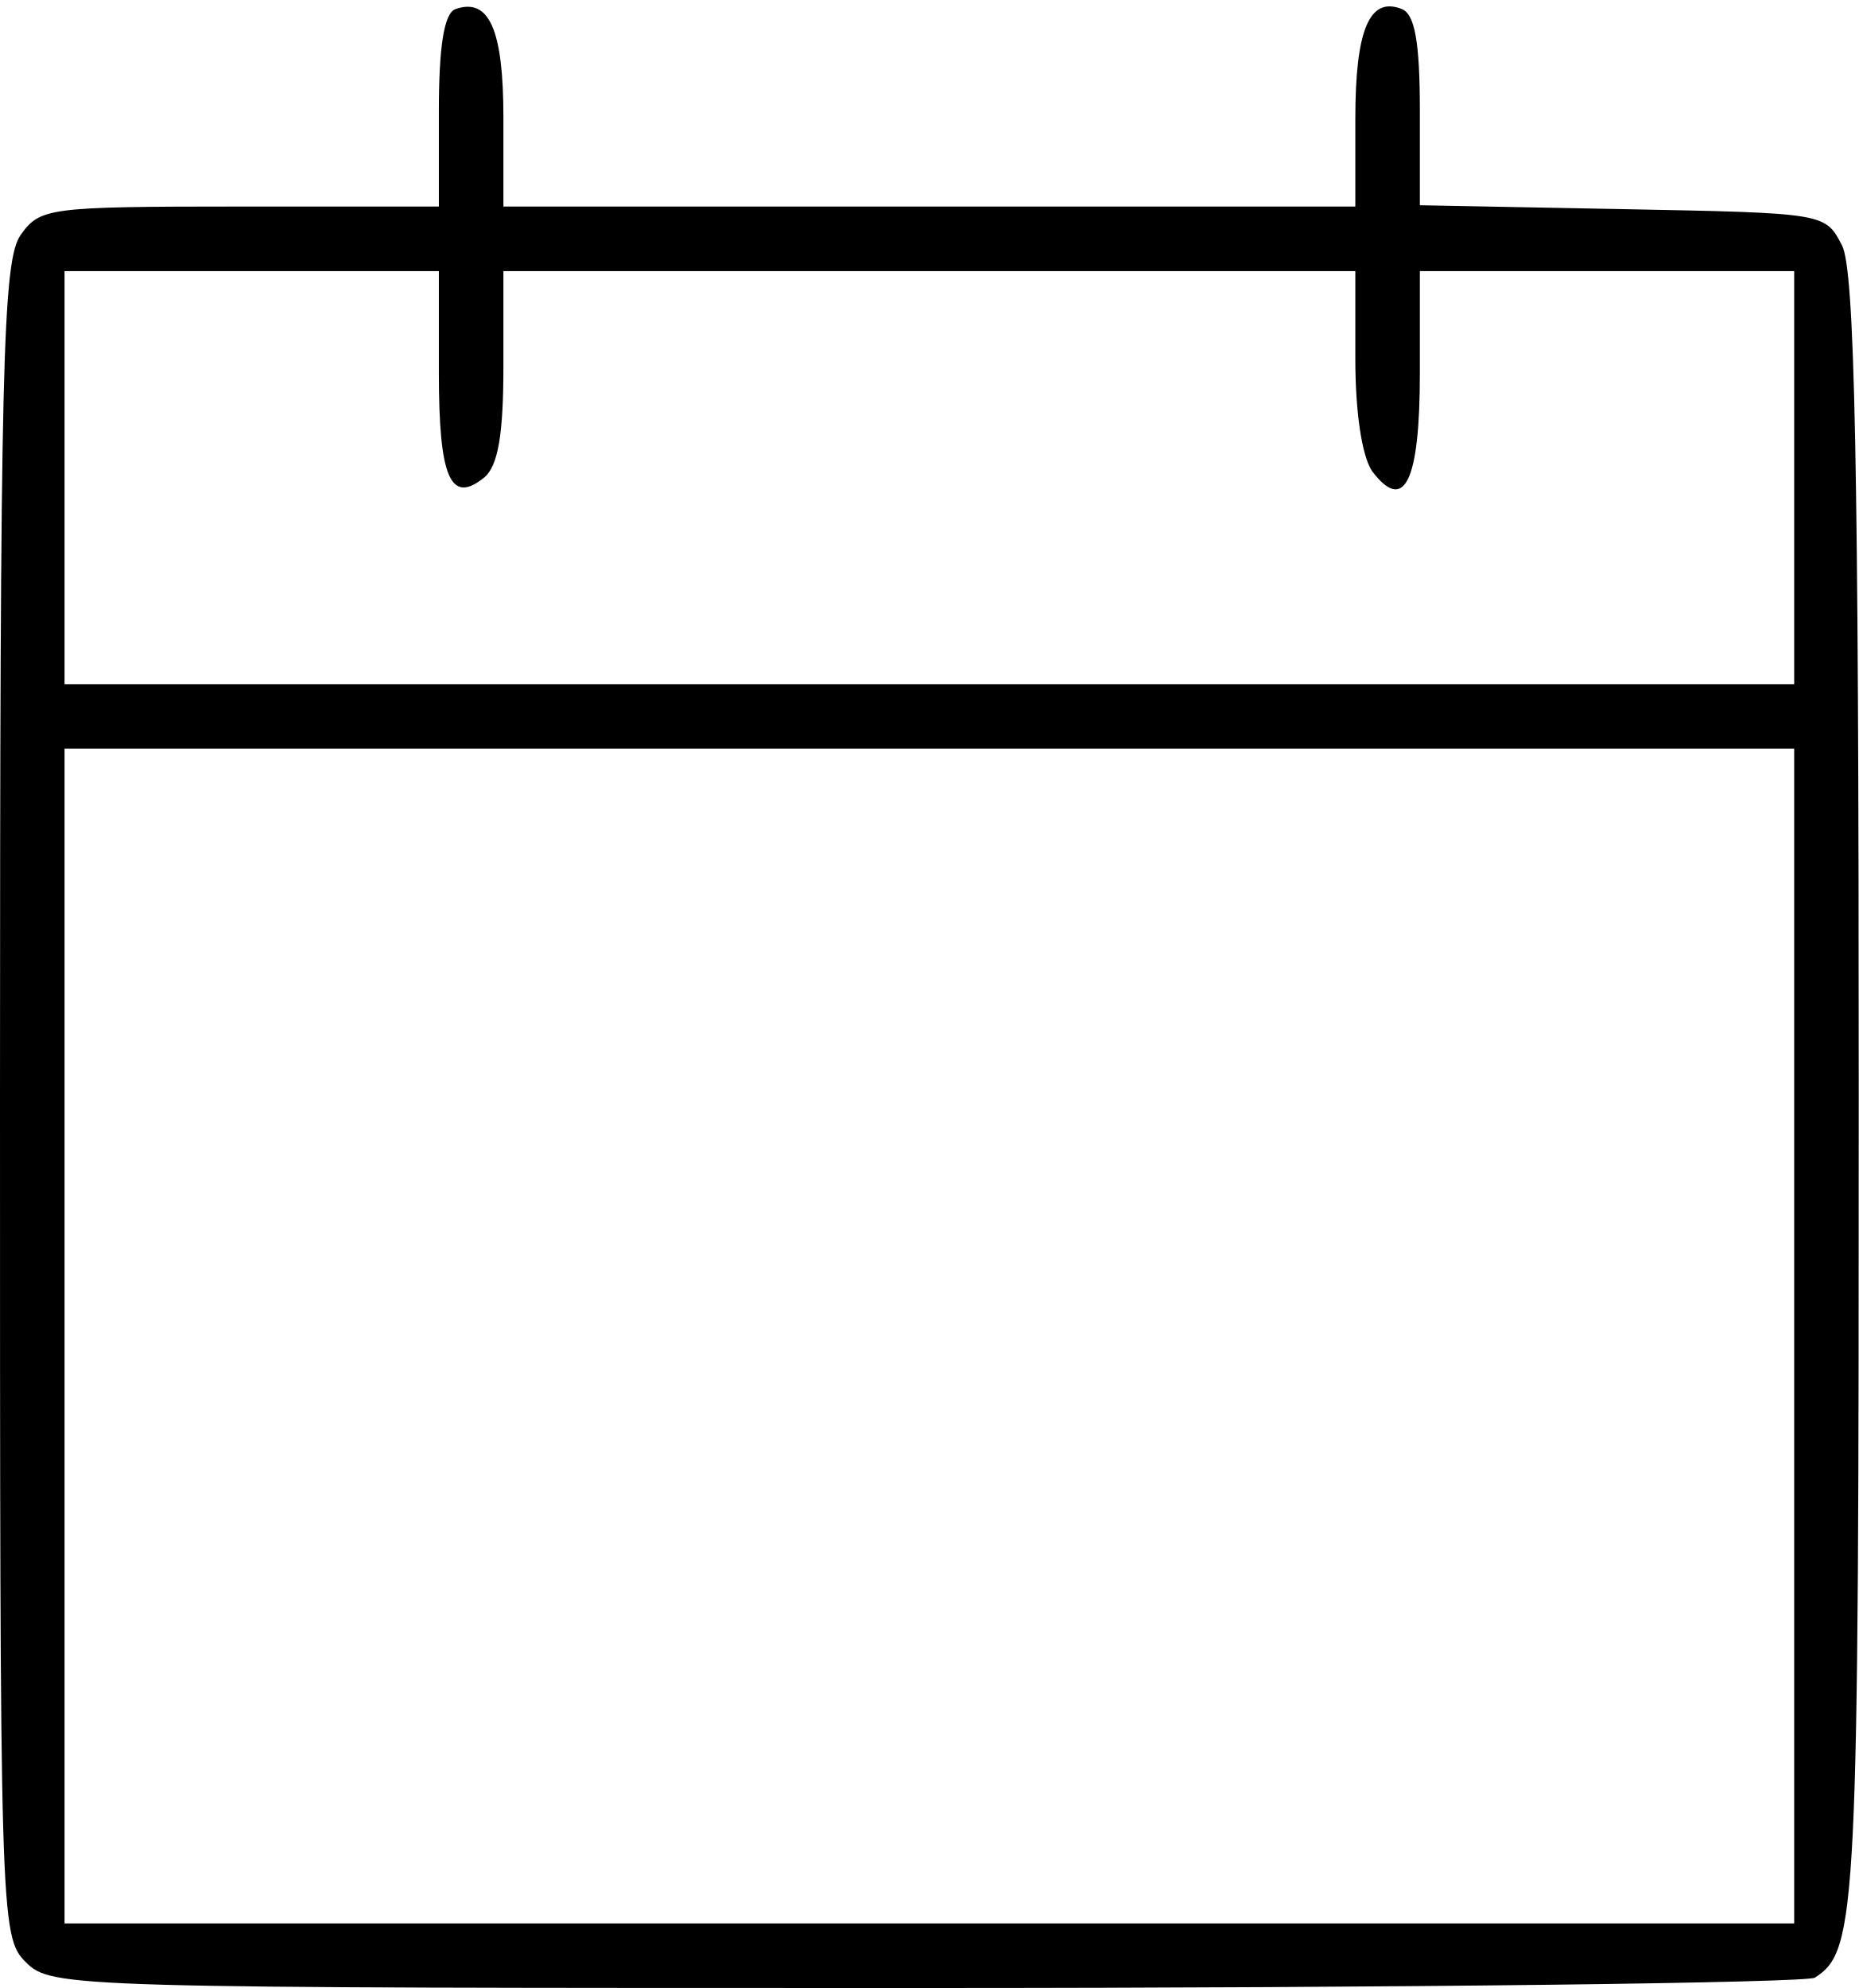
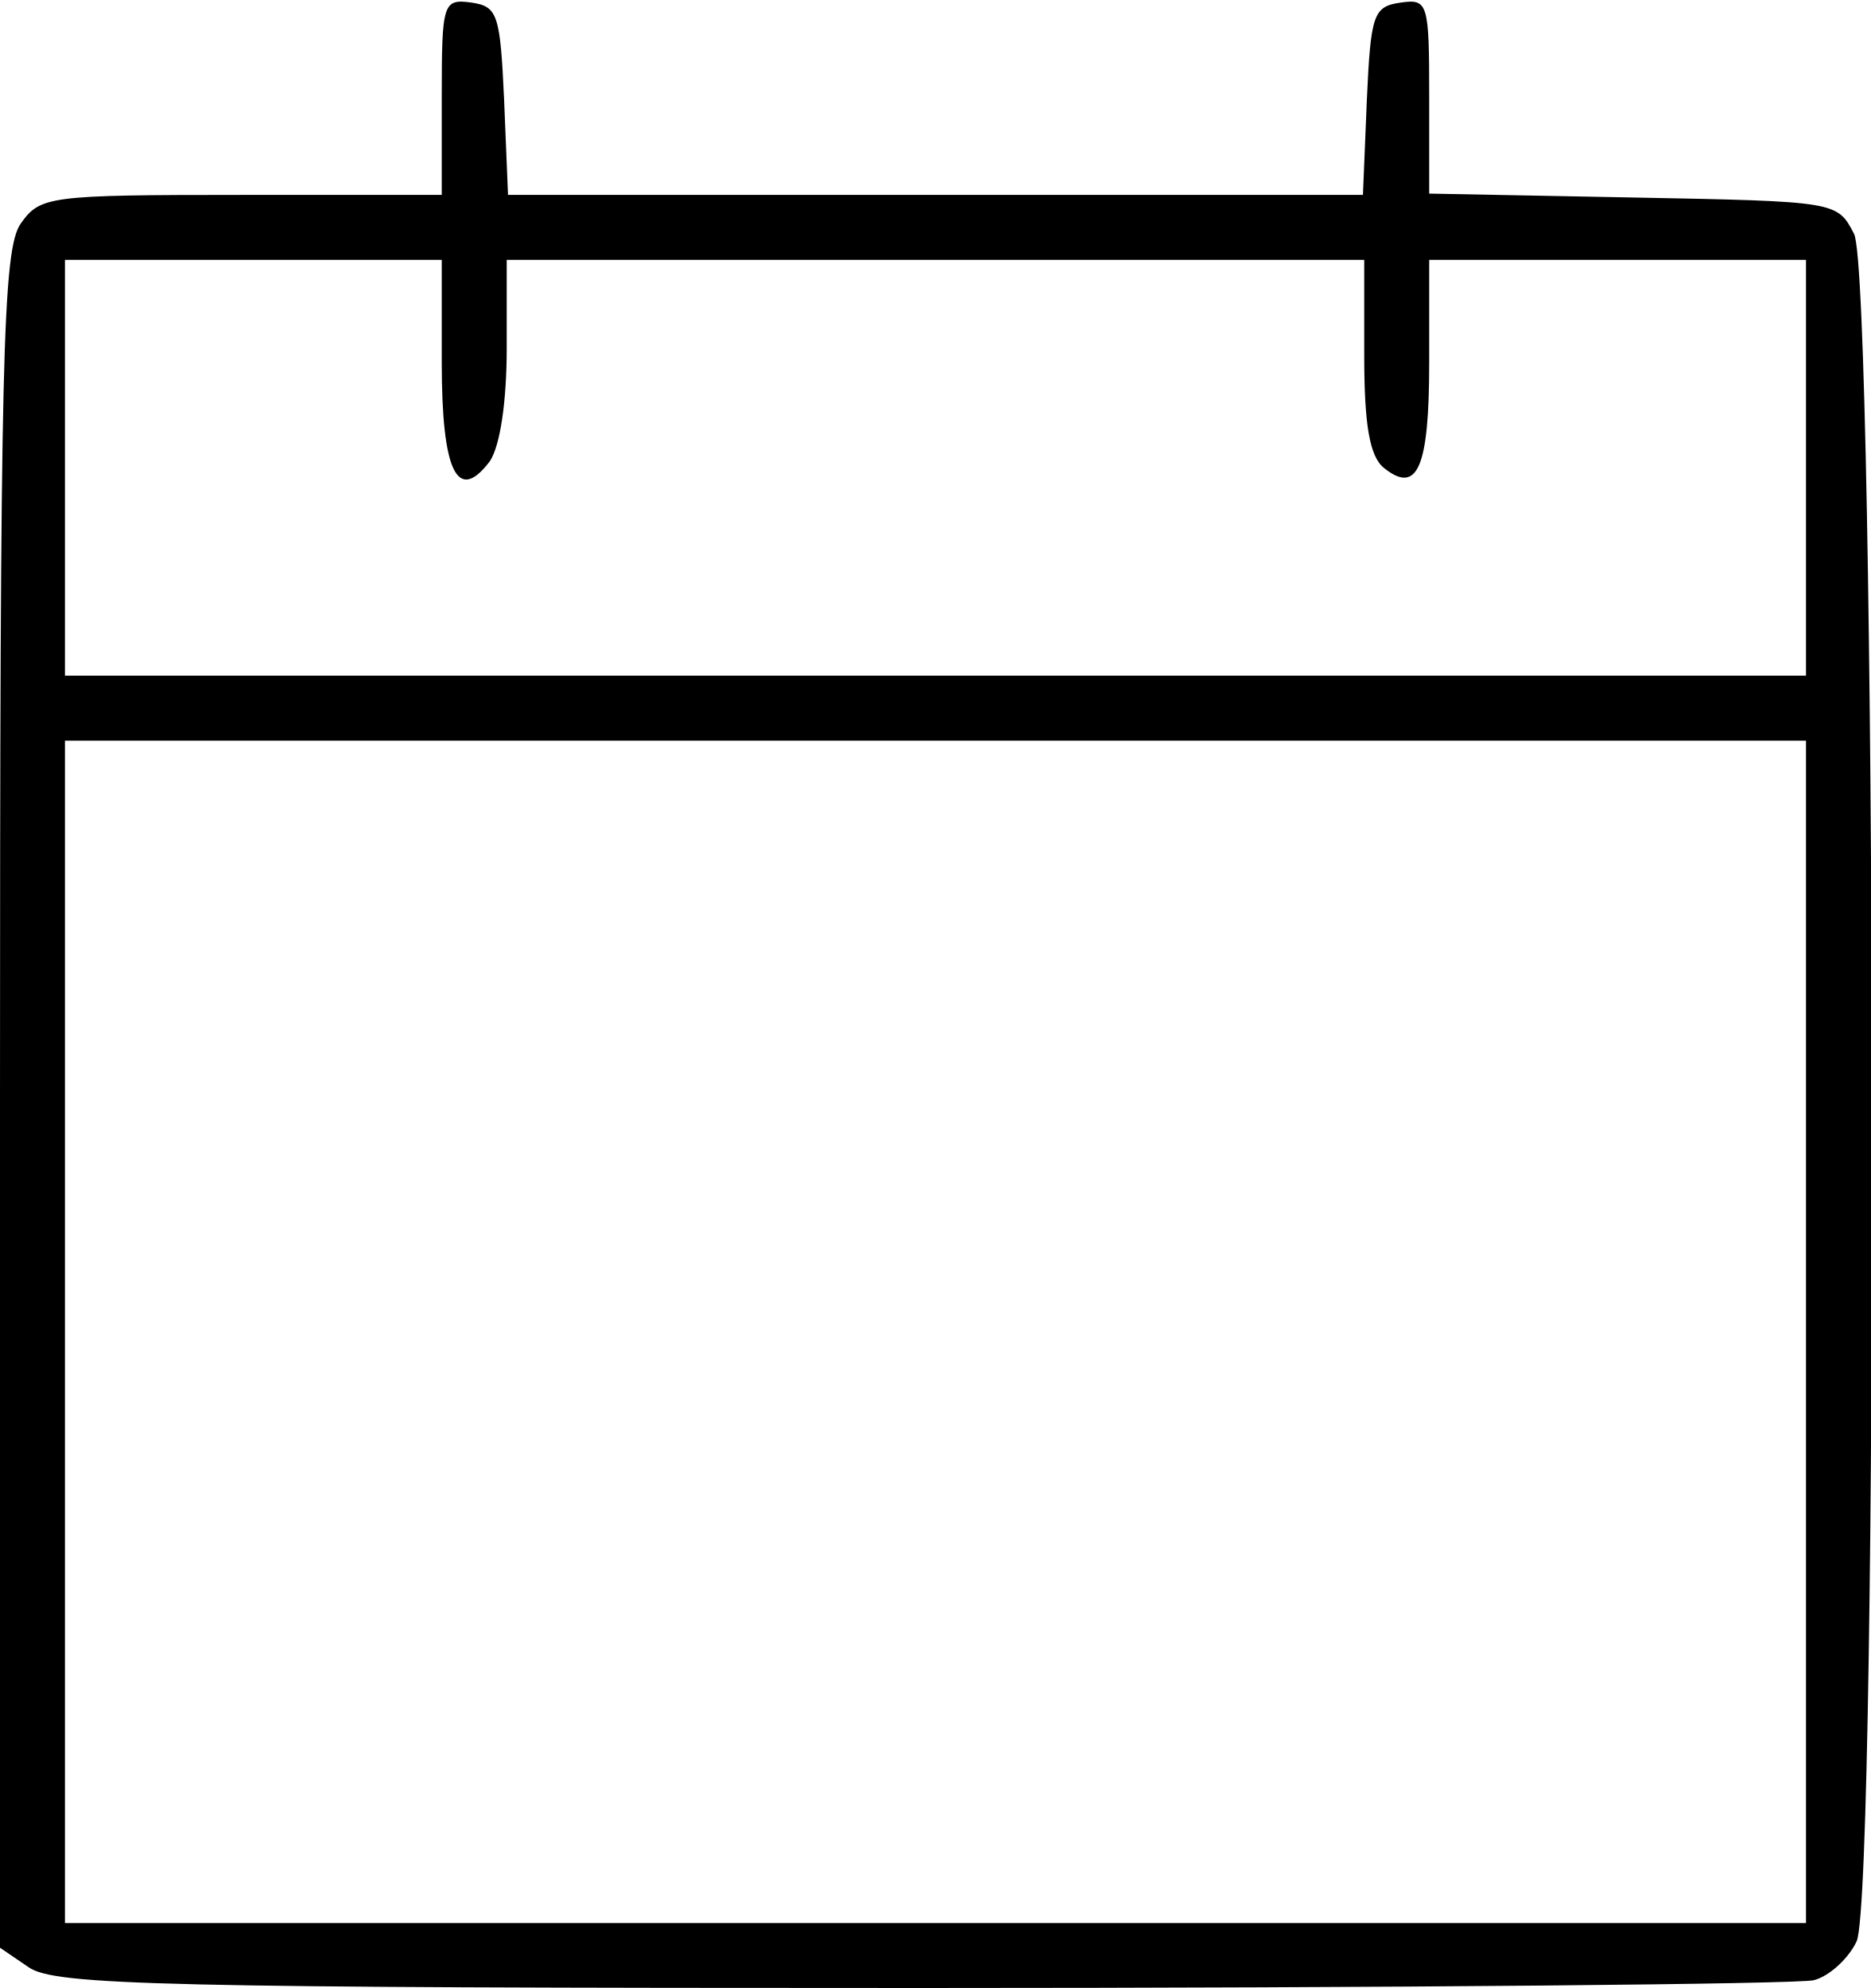
- <svg xmlns="http://www.w3.org/2000/svg" version="1.0" width="144pt" height="154pt" viewBox="0 0 144 154" preserveAspectRatio="xMidYMid meet">
-   <g transform="translate(0,154) scale(0.1,-0.1)" fill="#000000" stroke="none">
-     <path d="M353 1533 c-9 -3 -13 -29 -13 -79 l0 -74 -154 0 c-149 0 -155 -1 -170 -22 -14 -20 -16 -100 -16 -670 0 -635 0 -648 20 -668 20 -20 33 -20 698 -20 372 0 682 4 688 8 33 21 34 50 34 684 0 490 -3 639 -13 658 -13 25 -13 25 -170 28 l-157 3 0 73 c0 54 -4 75 -14 79 -25 10 -36 -16 -36 -85 l0 -68 -330 0 -330 0 0 69 c0 68 -11 93 -37 84z m-13 -282 c0 -81 9 -102 35 -81 11 9 15 34 15 86 l0 74 330 0 330 0 0 -68 c0 -41 5 -75 13 -87 25 -33 37 -8 37 76 l0 79 145 0 145 0 0 -160 0 -160 -670 0 -670 0 0 160 0 160 145 0 145 0 0 -79z m1050 -746 l0 -455 -670 0 -670 0 0 455 0 455 670 0 670 0 0 -455z" />
+ <svg xmlns="http://www.w3.org/2000/svg" version="1.0" width="144pt" height="153pt" viewBox="0 0 144 153" preserveAspectRatio="xMidYMid meet">
+   <g transform="translate(0,153) scale(0.1,-0.1)" fill="#000000" stroke="none">
+     <path d="M340 1456 l0 -76 -154 0 c-149 0 -155 -1 -170 -22 -14 -20 -16 -101 -16 -675 l0 -652 22 -15 c20 -14 102 -16 688 -16 366 0 675 3 686 6 12 3 27 17 33 30 17 38 15 1280 -2 1314 -13 25 -13 25 -170 28 l-157 3 0 75 c0 72 -1 75 -22 72 -21 -3 -23 -9 -26 -75 l-3 -73 -329 0 -329 0 -3 73 c-3 66 -5 72 -25 75 -22 3 -23 0 -23 -72z m0 -205 c0 -84 12 -109 37 -76 8 12 13 46 13 87 l0 68 330 0 330 0 0 -74 c0 -52 4 -77 15 -86 26 -21 35 0 35 81 l0 79 145 0 145 0 0 -160 0 -160 -670 0 -670 0 0 160 0 160 145 0 145 0 0 -79z m1050 -746 l0 -455 -670 0 -670 0 0 455 0 455 670 0 670 0 0 -455z" />
  </g>
</svg>
